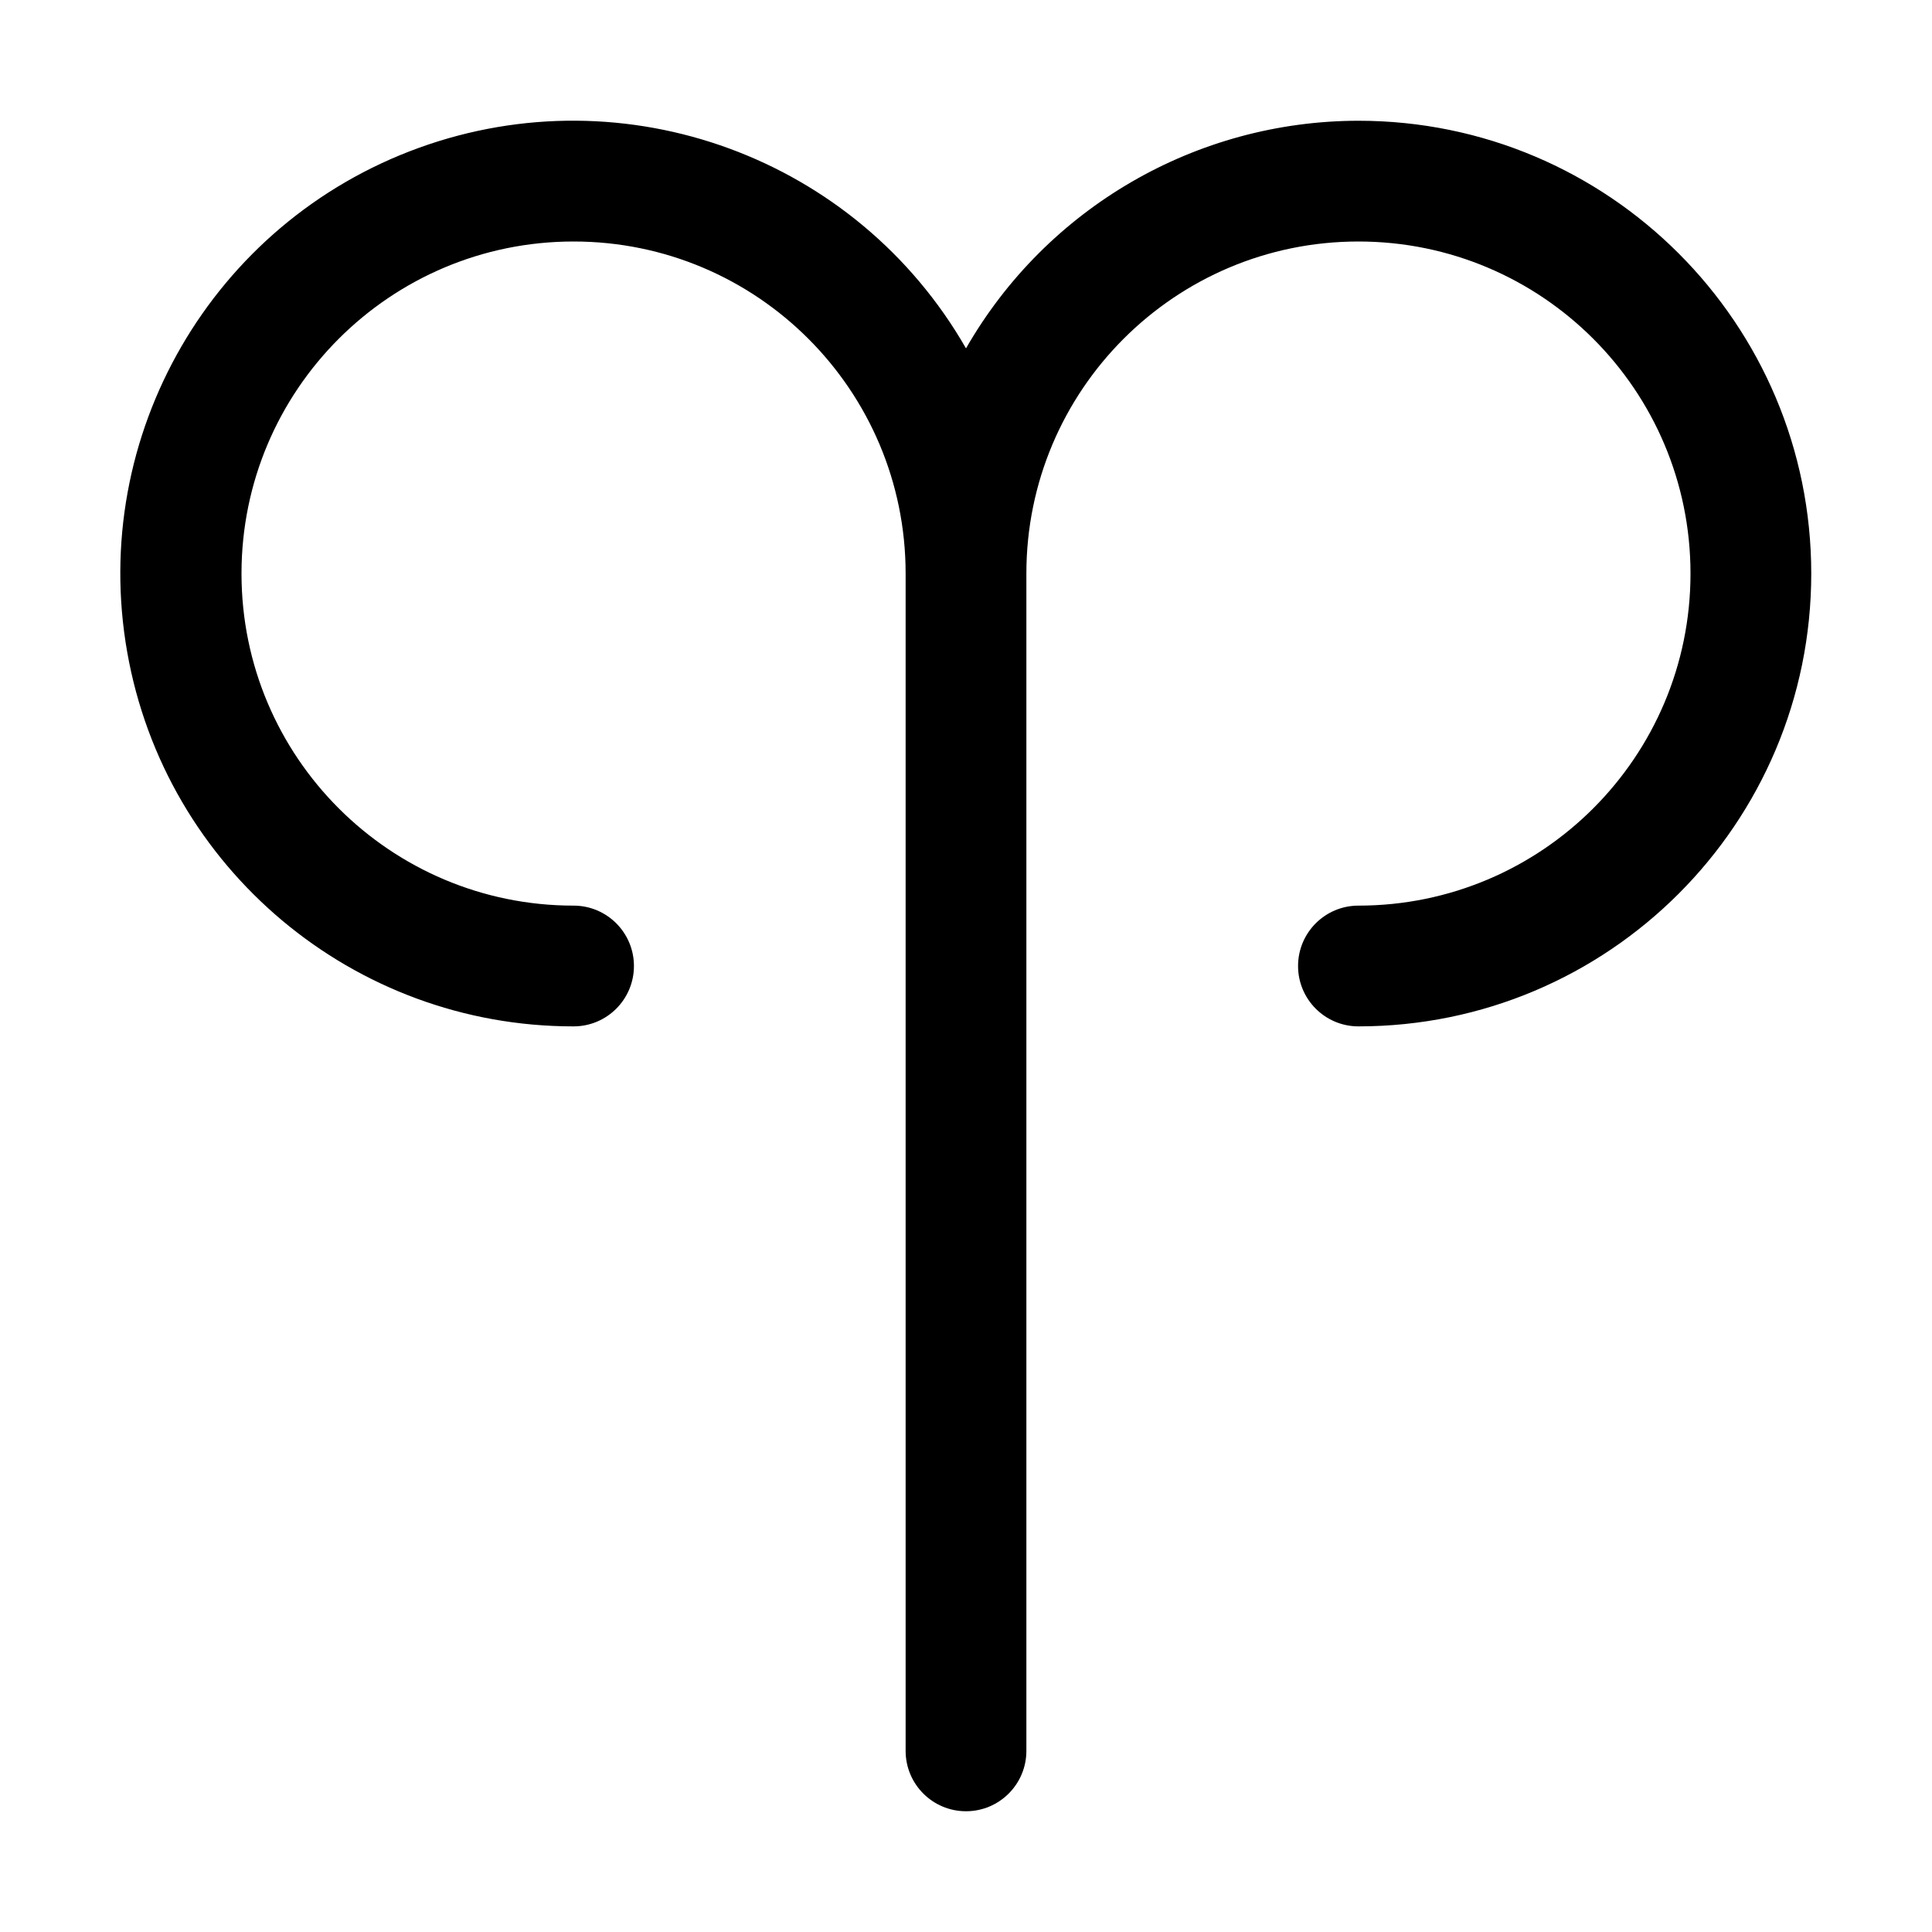
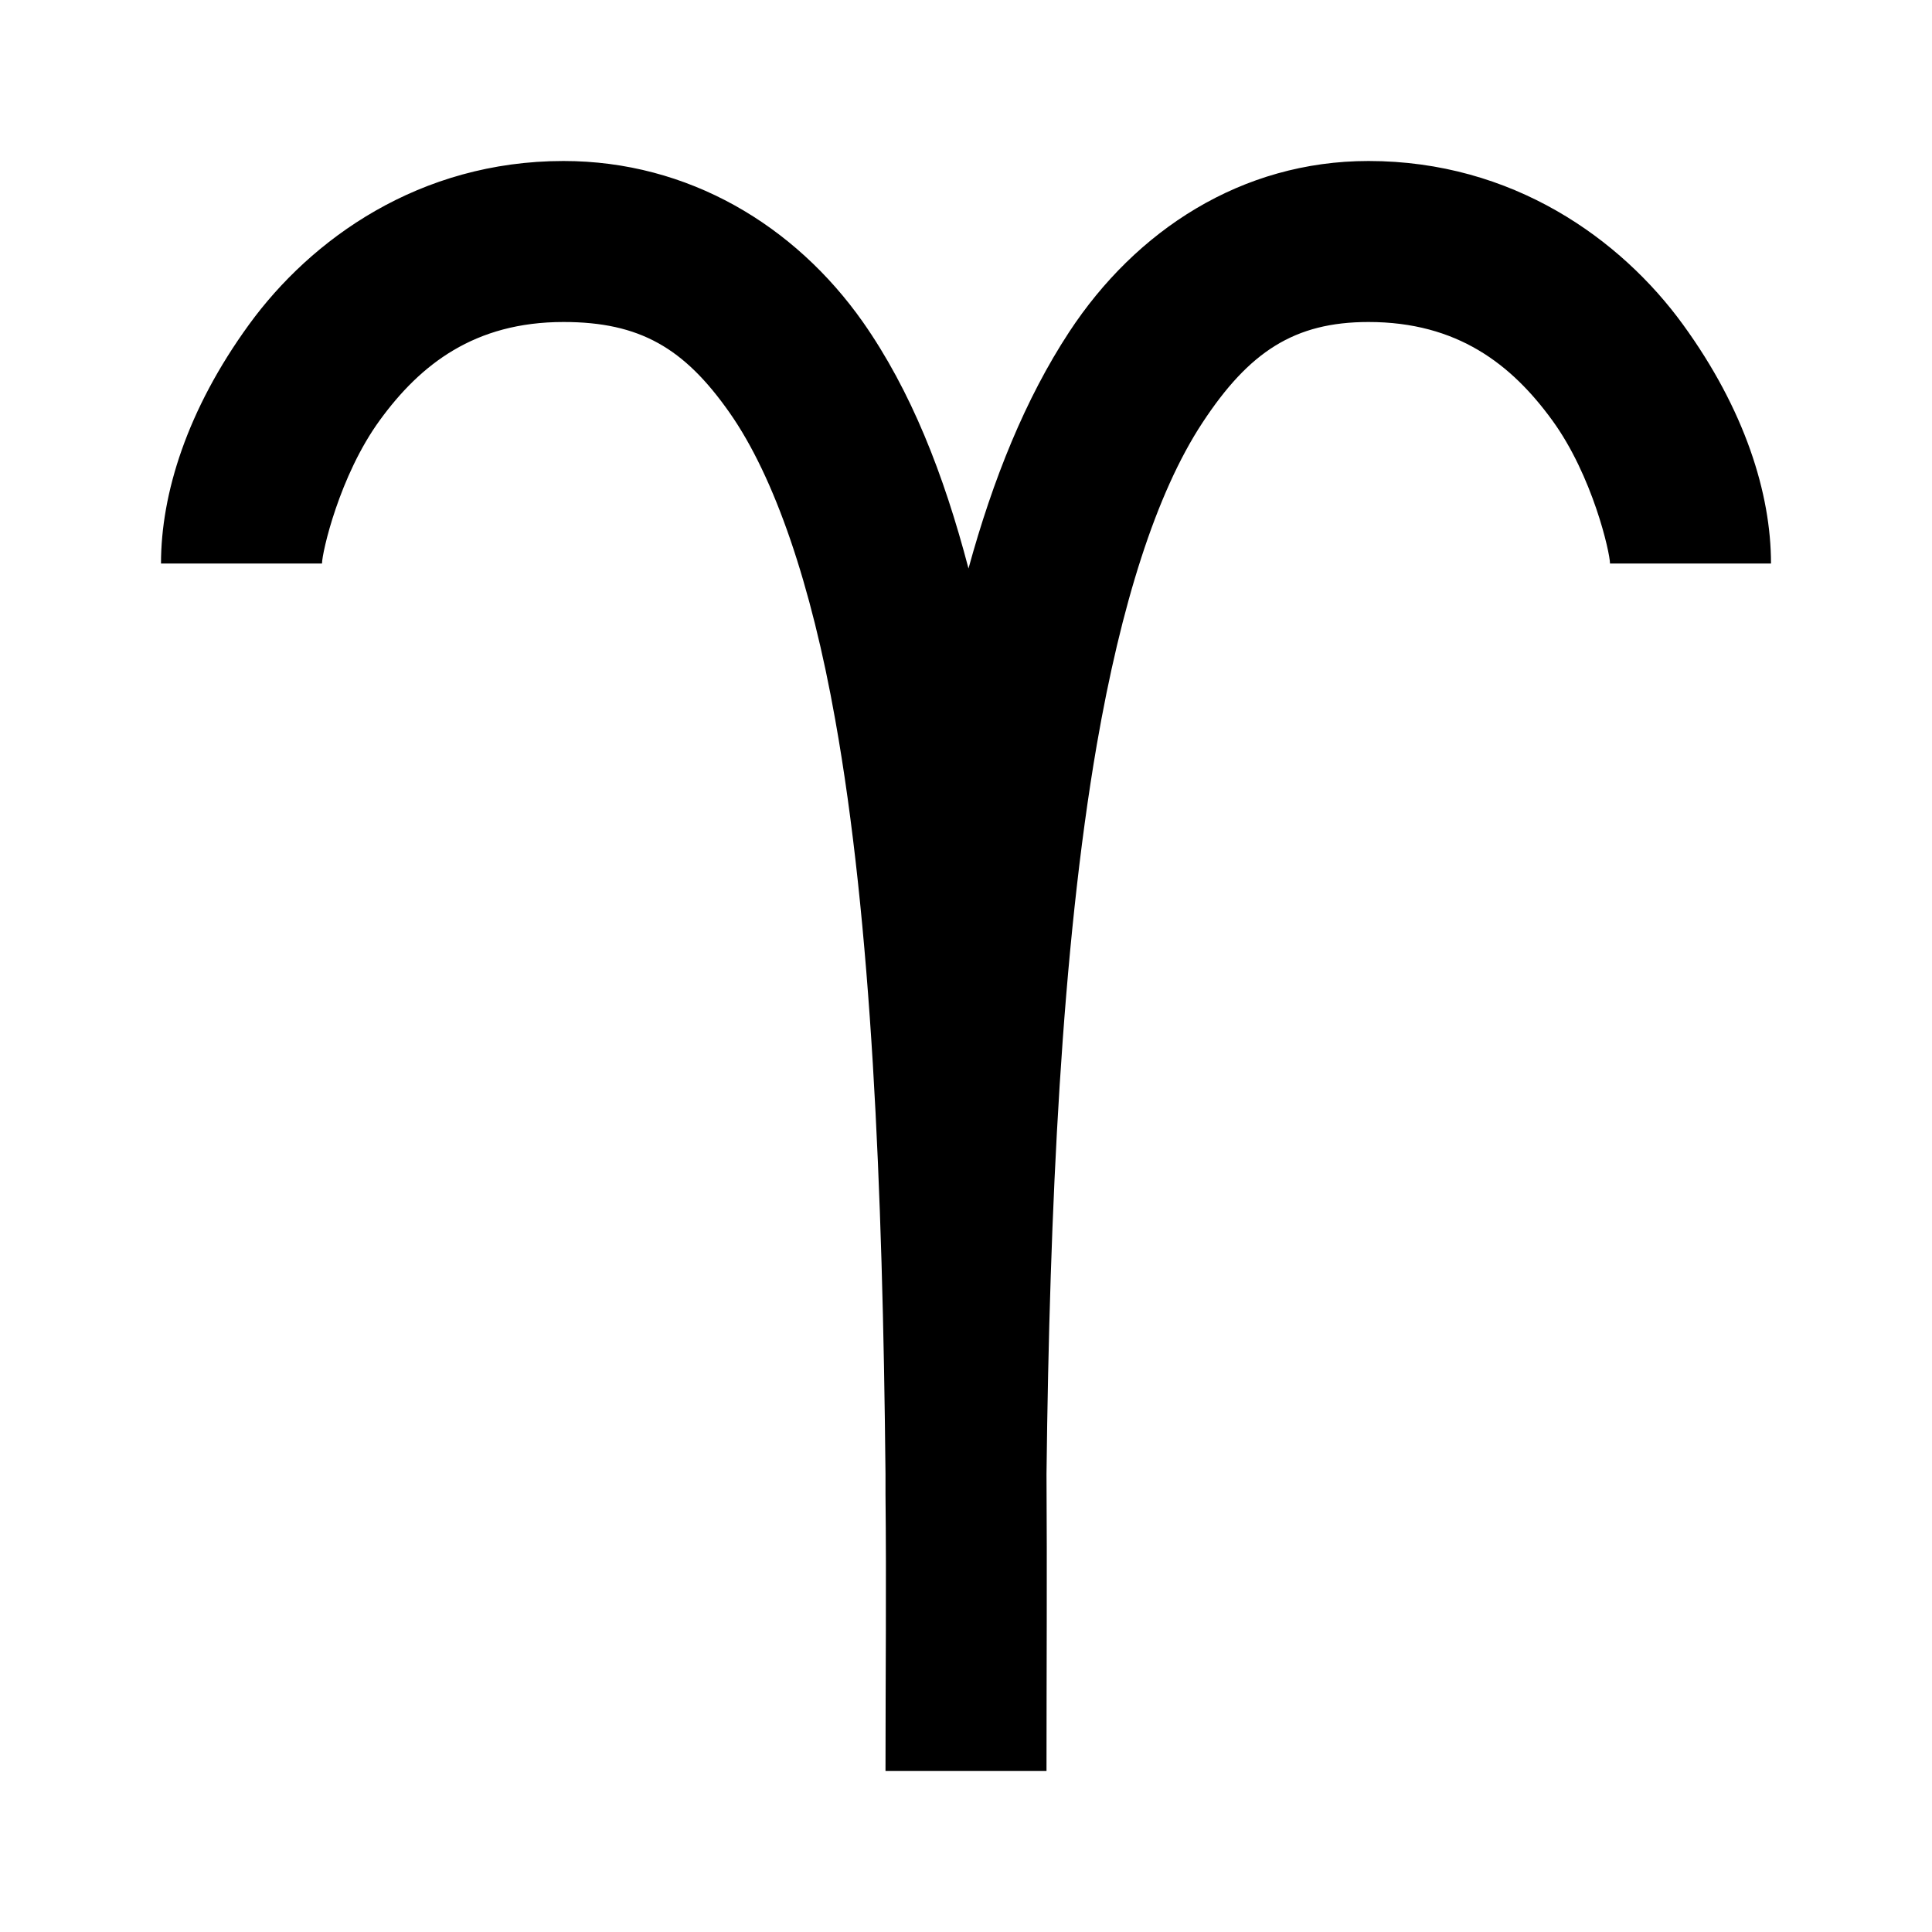
- <svg xmlns="http://www.w3.org/2000/svg" viewBox="0 0 32 32">
-   <g id="aries">
-     <path d="M22.5,2A7.5,7.5,0,0,0,16,5.77,7.5,7.5,0,1,0,9.5,17a1,1,0,0,0,0-2A5.5,5.5,0,1,1,15,9.5V29a1,1,0,0,0,2,0V9.5A5.5,5.5,0,1,1,22.5,15a1,1,0,0,0,0,2,7.5,7.5,0,0,0,0-15Z" />
-   </g>
+ <svg xmlns="http://www.w3.org/2000/svg" fill="#000000" viewBox="0 0 24 24" width="24px" height="24px">
+   <path d="M 7 2 C 5.207 2 3.863 2.973 3.094 4.031 C 2.324 5.09 2 6.133 2 7 L 4 7 C 4 6.867 4.215 5.91 4.719 5.219 C 5.223 4.527 5.895 4 7 4 C 7.949 4 8.5 4.324 9.062 5.125 C 9.625 5.926 10.078 7.266 10.375 8.938 C 10.824 11.445 10.965 14.719 11 18.312 C 11 18.398 11 18.477 11 18.562 C 11.012 19.684 11 20.836 11 22 L 13 22 C 13 20.75 13.008 19.52 13 18.312 C 13.039 14.988 13.188 11.785 13.625 9.25 C 13.926 7.516 14.359 6.129 14.938 5.25 C 15.516 4.371 16.078 4 17 4 C 18.105 4 18.777 4.527 19.281 5.219 C 19.785 5.91 20 6.867 20 7 L 22 7 C 22 6.133 21.676 5.09 20.906 4.031 C 20.137 2.973 18.793 2 17 2 C 15.422 2 14.109 2.863 13.281 4.125 C 12.738 4.953 12.336 5.949 12.031 7.062 C 11.723 5.887 11.316 4.852 10.719 4 C 9.875 2.801 8.551 2 7 2 Z" />
</svg>
